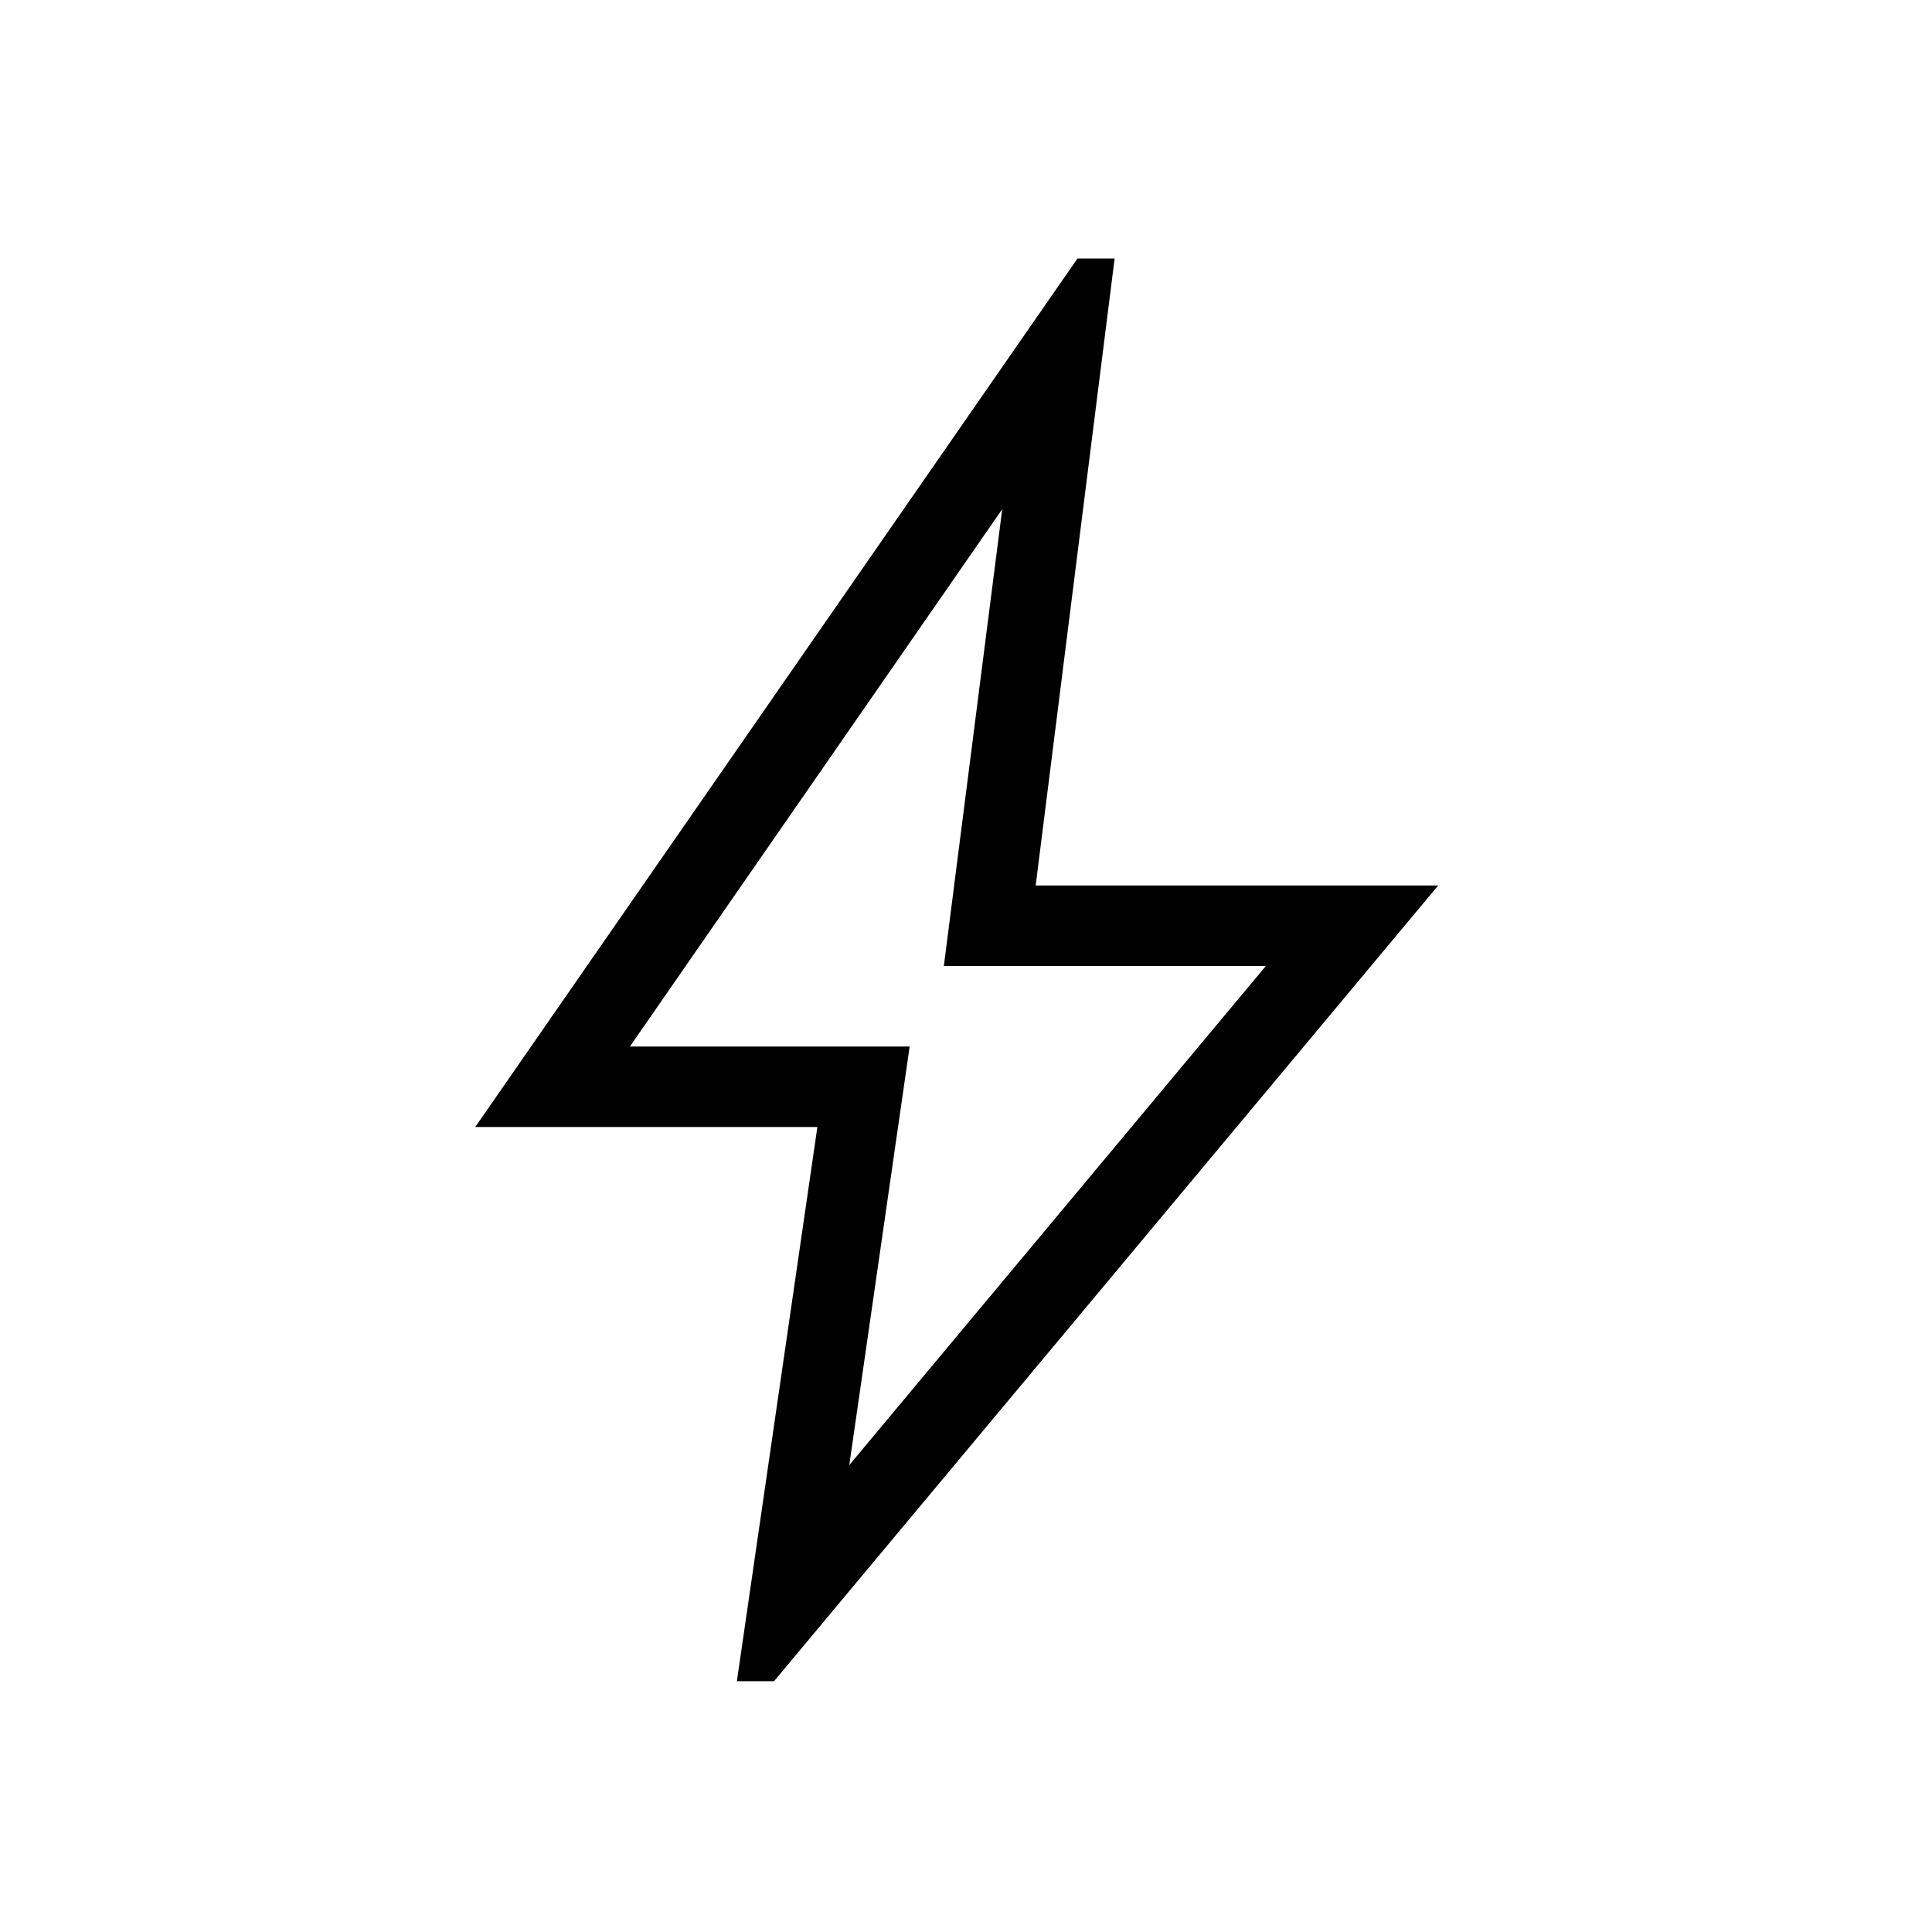
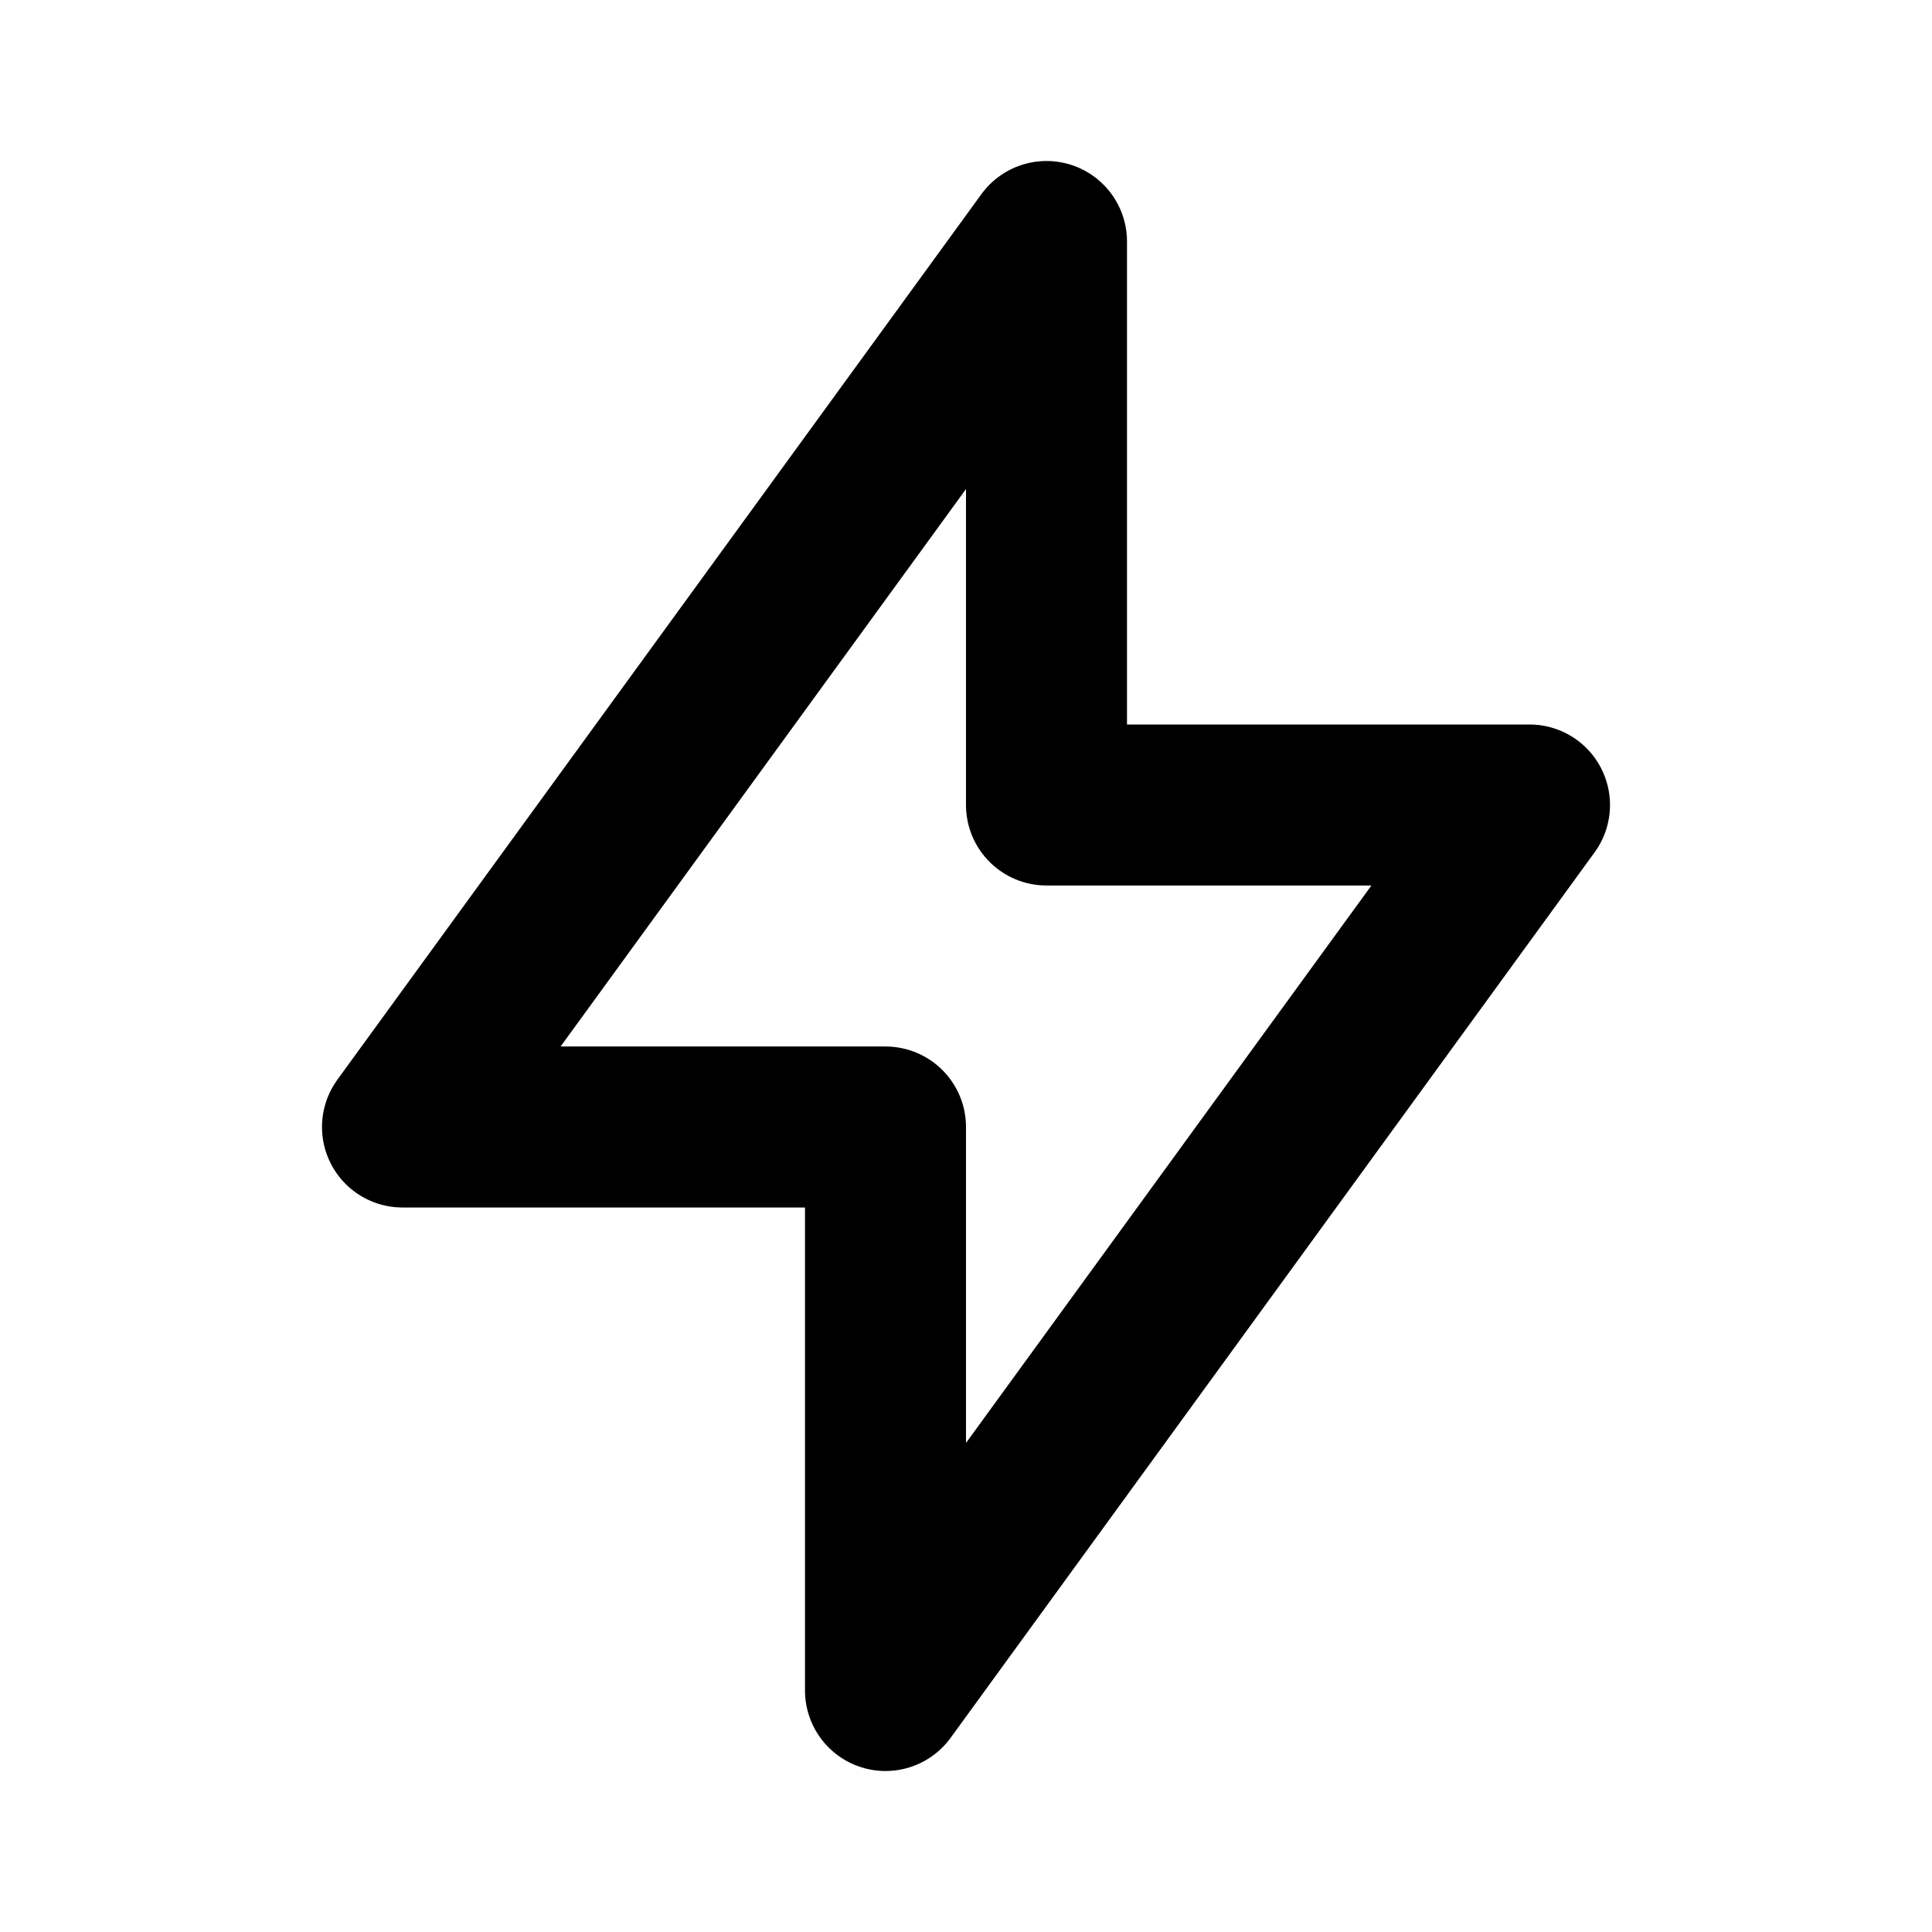
- <svg xmlns="http://www.w3.org/2000/svg" height="24px" viewBox="0 -960 960 960" width="24px">
-   <path d="m422-232 207-248H469l29-227-185 267h139l-30 208Zm-55.85 107.38 40-275.38h-170l299.23-431.54h18.47L514.62-520h200l-330 395.38h-18.47ZM471-470Z" />
+ <svg xmlns="http://www.w3.org/2000/svg" width="24" height="24" viewBox="0 0 24 24" fill="none" stroke="currentColor" stroke-width="2" stroke-linecap="round" stroke-linejoin="round" class="icon icon-tabler icons-tabler-outline icon-tabler-bolt">
+   <path stroke="none" d="M0 0h24v24H0z" fill="none" />
+   <path d="M13 3l0 7l6 0l-8 11l0 -7l-6 0l8 -11" />
</svg>
